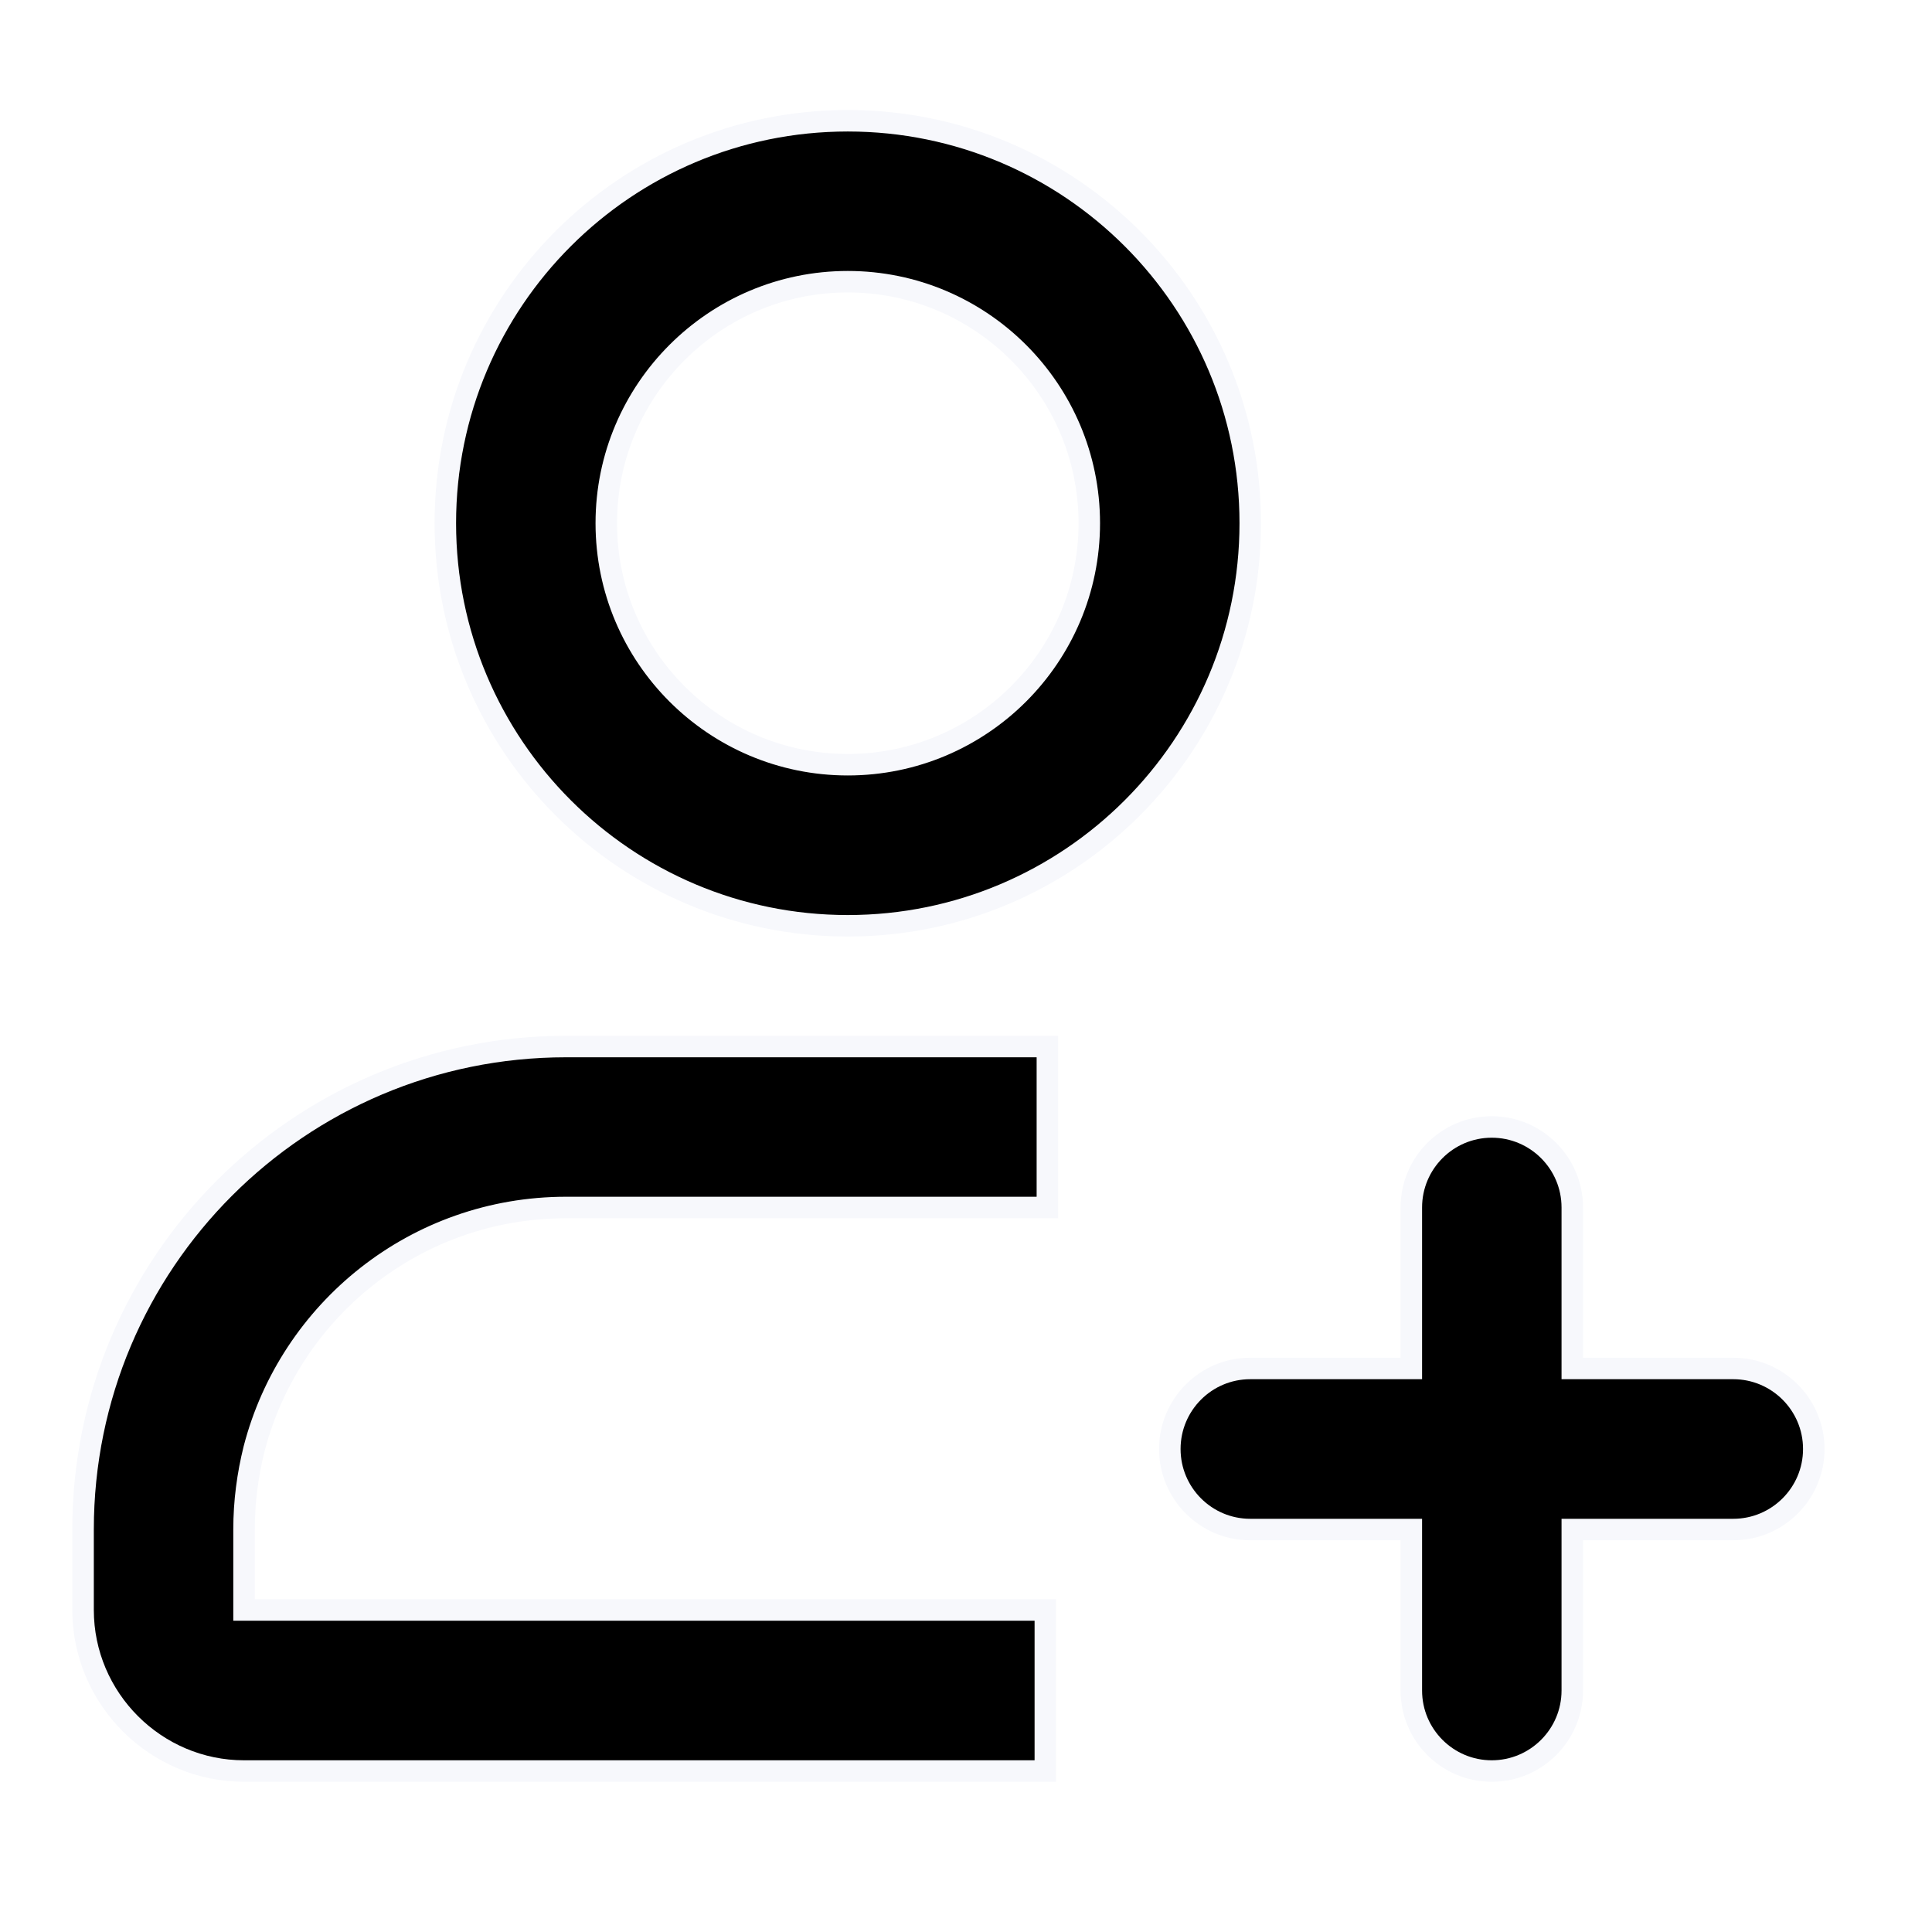
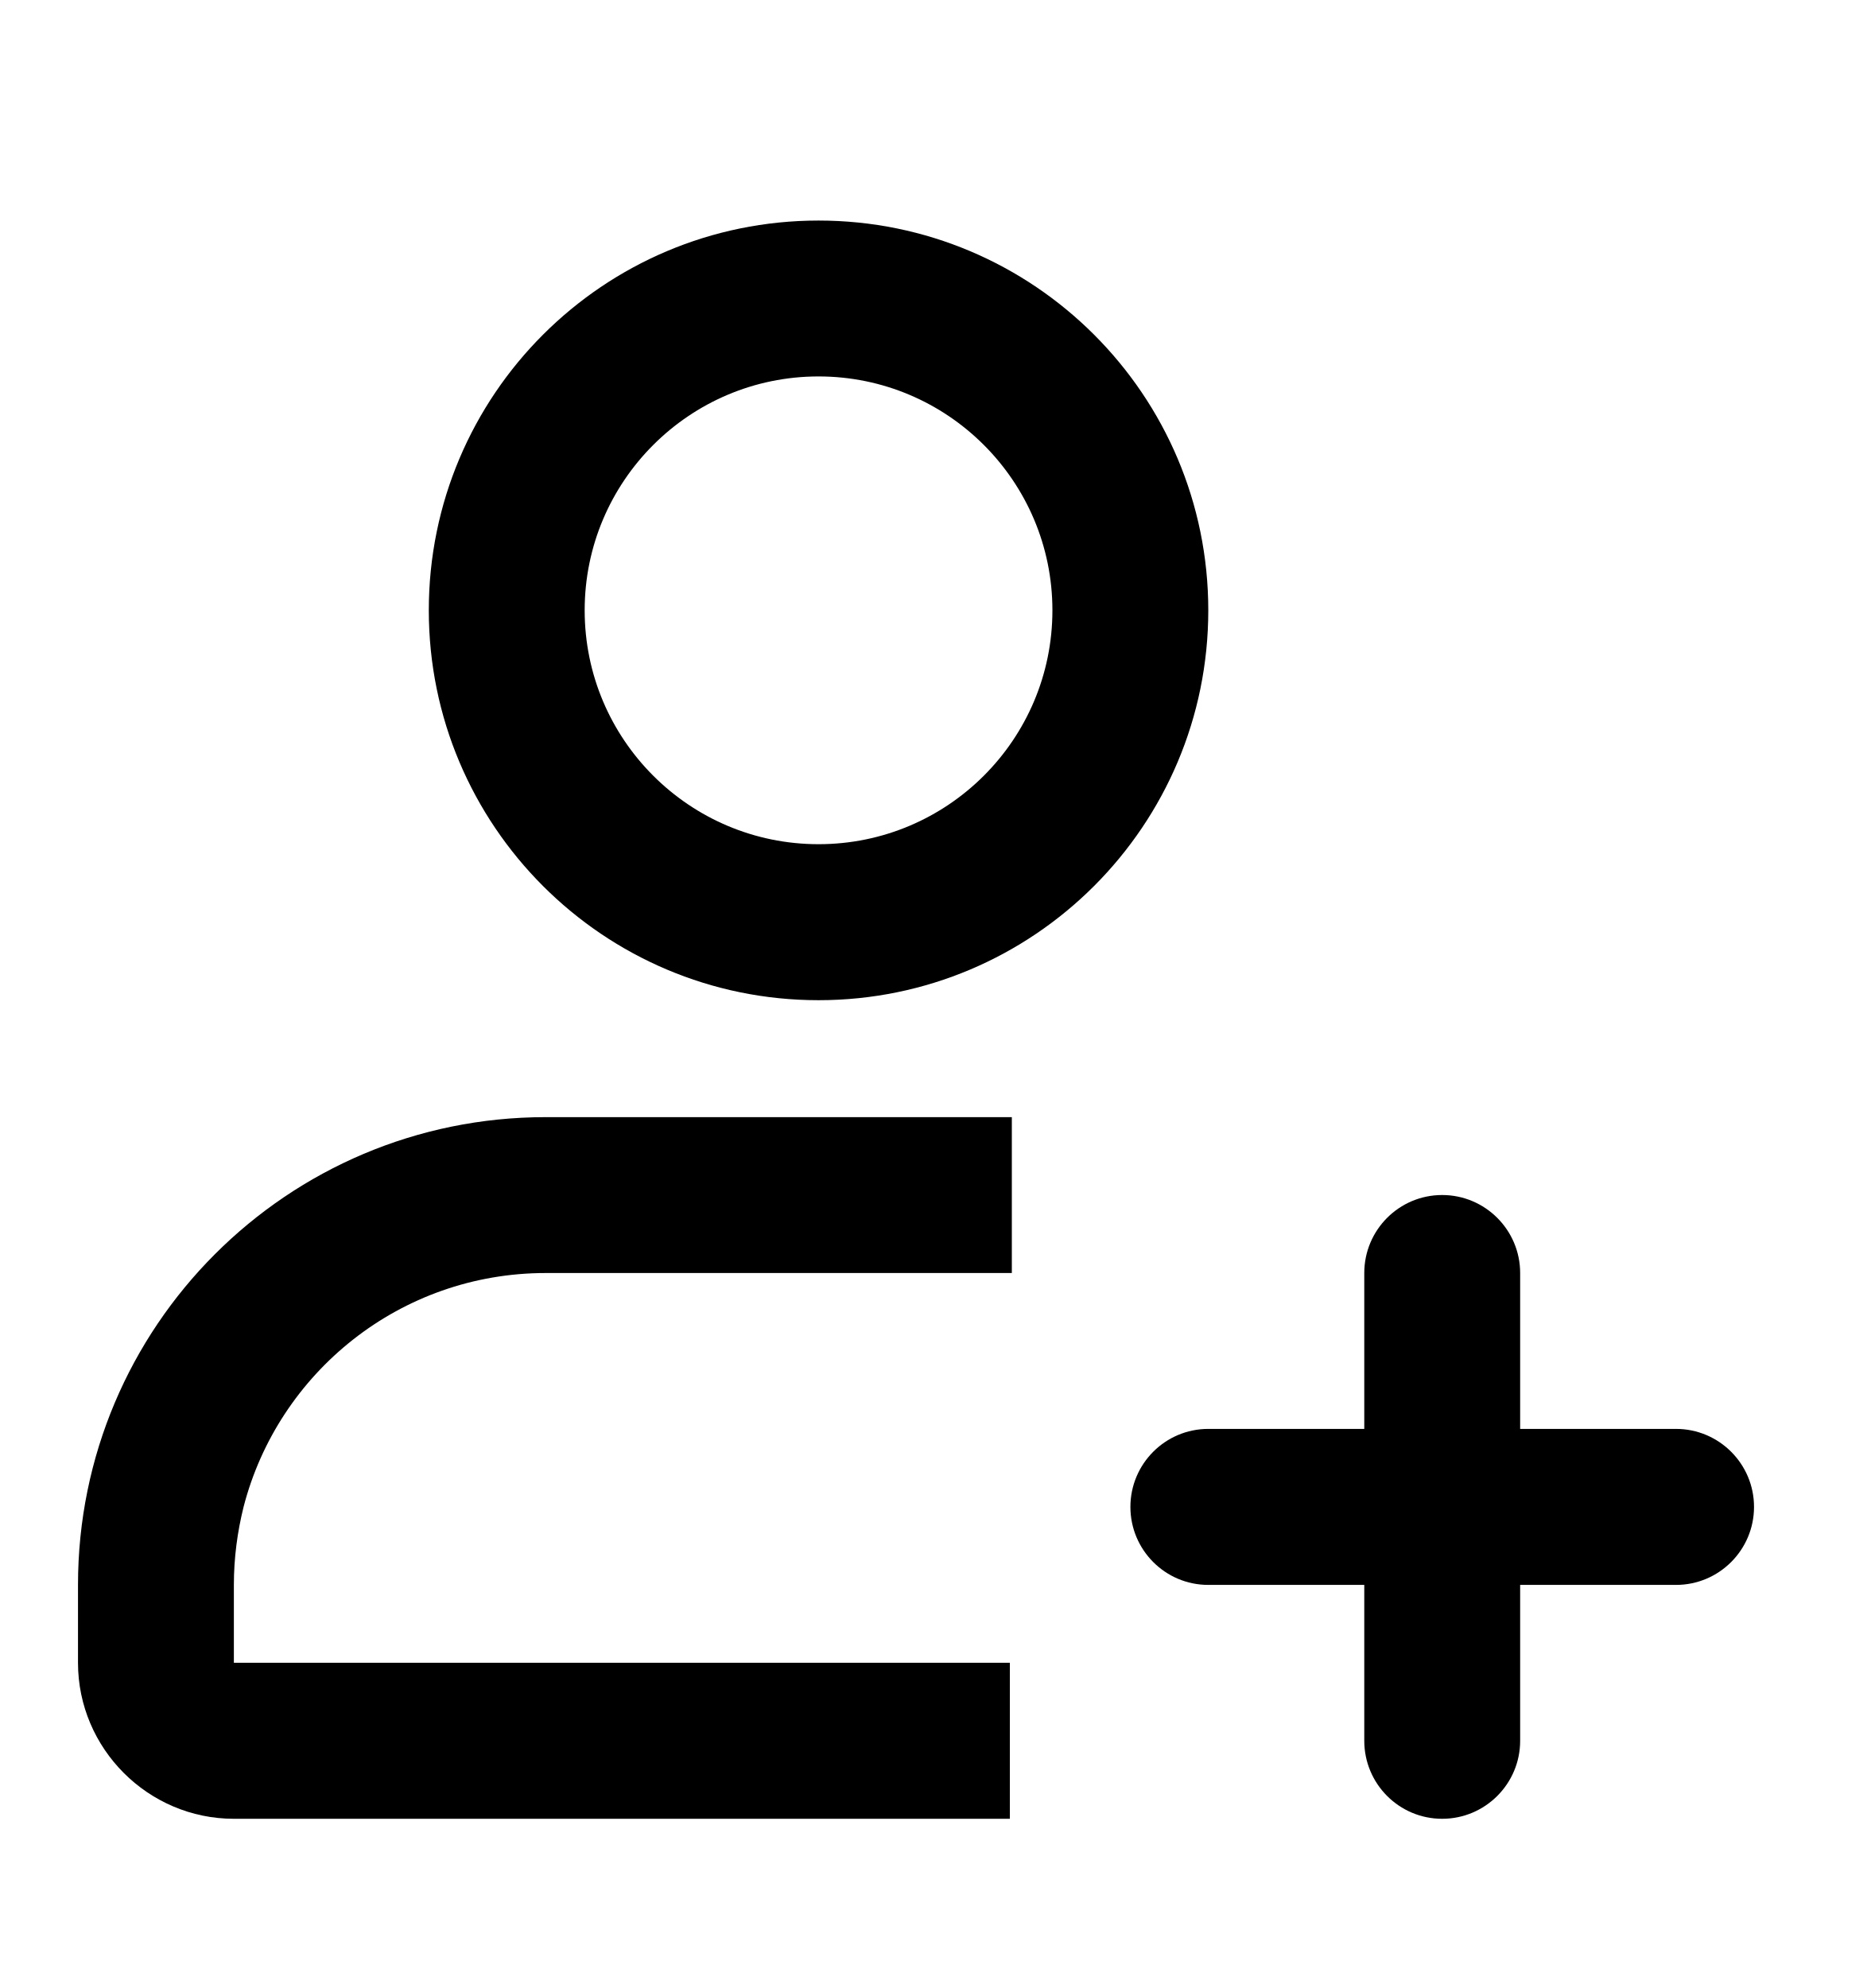
- <svg xmlns="http://www.w3.org/2000/svg" width="16" height="16" viewBox="0 0 16 16" fill="none">
-   <path d="M10.354 4.333C10.354 2.492 8.861 1 7.021 1C5.181 1 3.688 2.492 3.688 4.333C3.688 6.174 5.181 7.667 7.021 7.667C8.861 7.667 10.354 6.174 10.354 4.333ZM7.021 6.333C5.918 6.333 5.021 5.438 5.021 4.333C5.021 3.229 5.918 2.333 7.021 2.333C8.124 2.333 9.021 3.229 9.021 4.333C9.021 5.438 8.124 6.333 7.021 6.333Z" fill="currentColor" />
-   <path d="M2.021 12.667C2.021 12.436 2.051 12.213 2.104 12C2.401 10.85 3.444 10 4.688 10H8.674V8.667H4.688C2.478 8.667 0.688 10.458 0.688 12.667V13.333C0.688 14.067 1.288 14.667 2.021 14.667H8.657V13.333H2.021V12.667Z" fill="currentColor" />
-   <path d="M12.354 14.667C11.986 14.667 11.688 14.368 11.688 14V12.667H10.354C9.986 12.667 9.688 12.368 9.688 12C9.688 11.632 9.986 11.333 10.354 11.333H11.688V10C11.688 9.632 11.986 9.333 12.354 9.333C12.722 9.333 13.021 9.632 13.021 10V11.333H14.354C14.722 11.333 15.021 11.632 15.021 12C15.021 12.368 14.722 12.667 14.354 12.667H13.021V14C13.021 14.368 12.722 14.667 12.354 14.667Z" fill="currentColor" />
-   <path d="M10.354 4.333C10.354 2.492 8.861 1 7.021 1C5.181 1 3.688 2.492 3.688 4.333C3.688 6.174 5.181 7.667 7.021 7.667C8.861 7.667 10.354 6.174 10.354 4.333ZM7.021 6.333C5.918 6.333 5.021 5.438 5.021 4.333C5.021 3.229 5.918 2.333 7.021 2.333C8.124 2.333 9.021 3.229 9.021 4.333C9.021 5.438 8.124 6.333 7.021 6.333Z" stroke="#F7F8FC" stroke-width="0.178" />
-   <path d="M2.021 12.667C2.021 12.436 2.051 12.213 2.104 12C2.401 10.85 3.444 10 4.688 10H8.674V8.667H4.688C2.478 8.667 0.688 10.458 0.688 12.667V13.333C0.688 14.067 1.288 14.667 2.021 14.667H8.657V13.333H2.021V12.667Z" stroke="#F7F8FC" stroke-width="0.178" />
-   <path d="M12.354 14.667C11.986 14.667 11.688 14.368 11.688 14V12.667H10.354C9.986 12.667 9.688 12.368 9.688 12C9.688 11.632 9.986 11.333 10.354 11.333H11.688V10C11.688 9.632 11.986 9.333 12.354 9.333C12.722 9.333 13.021 9.632 13.021 10V11.333H14.354C14.722 11.333 15.021 11.632 15.021 12C15.021 12.368 14.722 12.667 14.354 12.667H13.021V14C13.021 14.368 12.722 14.667 12.354 14.667Z" stroke="#F7F8FC" stroke-width="0.178" />
+ <svg xmlns="http://www.w3.org/2000/svg" width="16" height="17" viewBox="0 0 16 17" fill="none">
+   <path d="M10.333 5.219C10.333 3.378 8.84 1.886 7 1.886C5.16 1.886 3.667 3.378 3.667 5.219C3.667 7.06 5.16 8.553 7 8.553C8.84 8.553 10.333 7.06 10.333 5.219ZM7 7.219C5.897 7.219 5 6.324 5 5.219C5 4.115 5.897 3.219 7 3.219C8.103 3.219 9 4.115 9 5.219C9 6.324 8.103 7.219 7 7.219Z" fill="currentColor" />
+   <path d="M2 13.553C2 13.322 2.03 13.099 2.083 12.886C2.38 11.736 3.423 10.886 4.667 10.886H8.653V9.553H4.667C2.457 9.553 0.667 11.344 0.667 13.553V14.219C0.667 14.953 1.267 15.553 2 15.553H8.636V14.219H2V13.553Z" fill="currentColor" />
+   <path d="M12.333 15.553C11.965 15.553 11.667 15.254 11.667 14.886V13.553H10.333C9.965 13.553 9.667 13.254 9.667 12.886C9.667 12.518 9.965 12.219 10.333 12.219H11.667V10.886C11.667 10.518 11.965 10.219 12.333 10.219C12.701 10.219 13 10.518 13 10.886V12.219H14.333C14.701 12.219 15 12.518 15 12.886C15 13.254 14.701 13.553 14.333 13.553H13V14.886C13 15.254 12.701 15.553 12.333 15.553Z" fill="currentColor" />
</svg>
